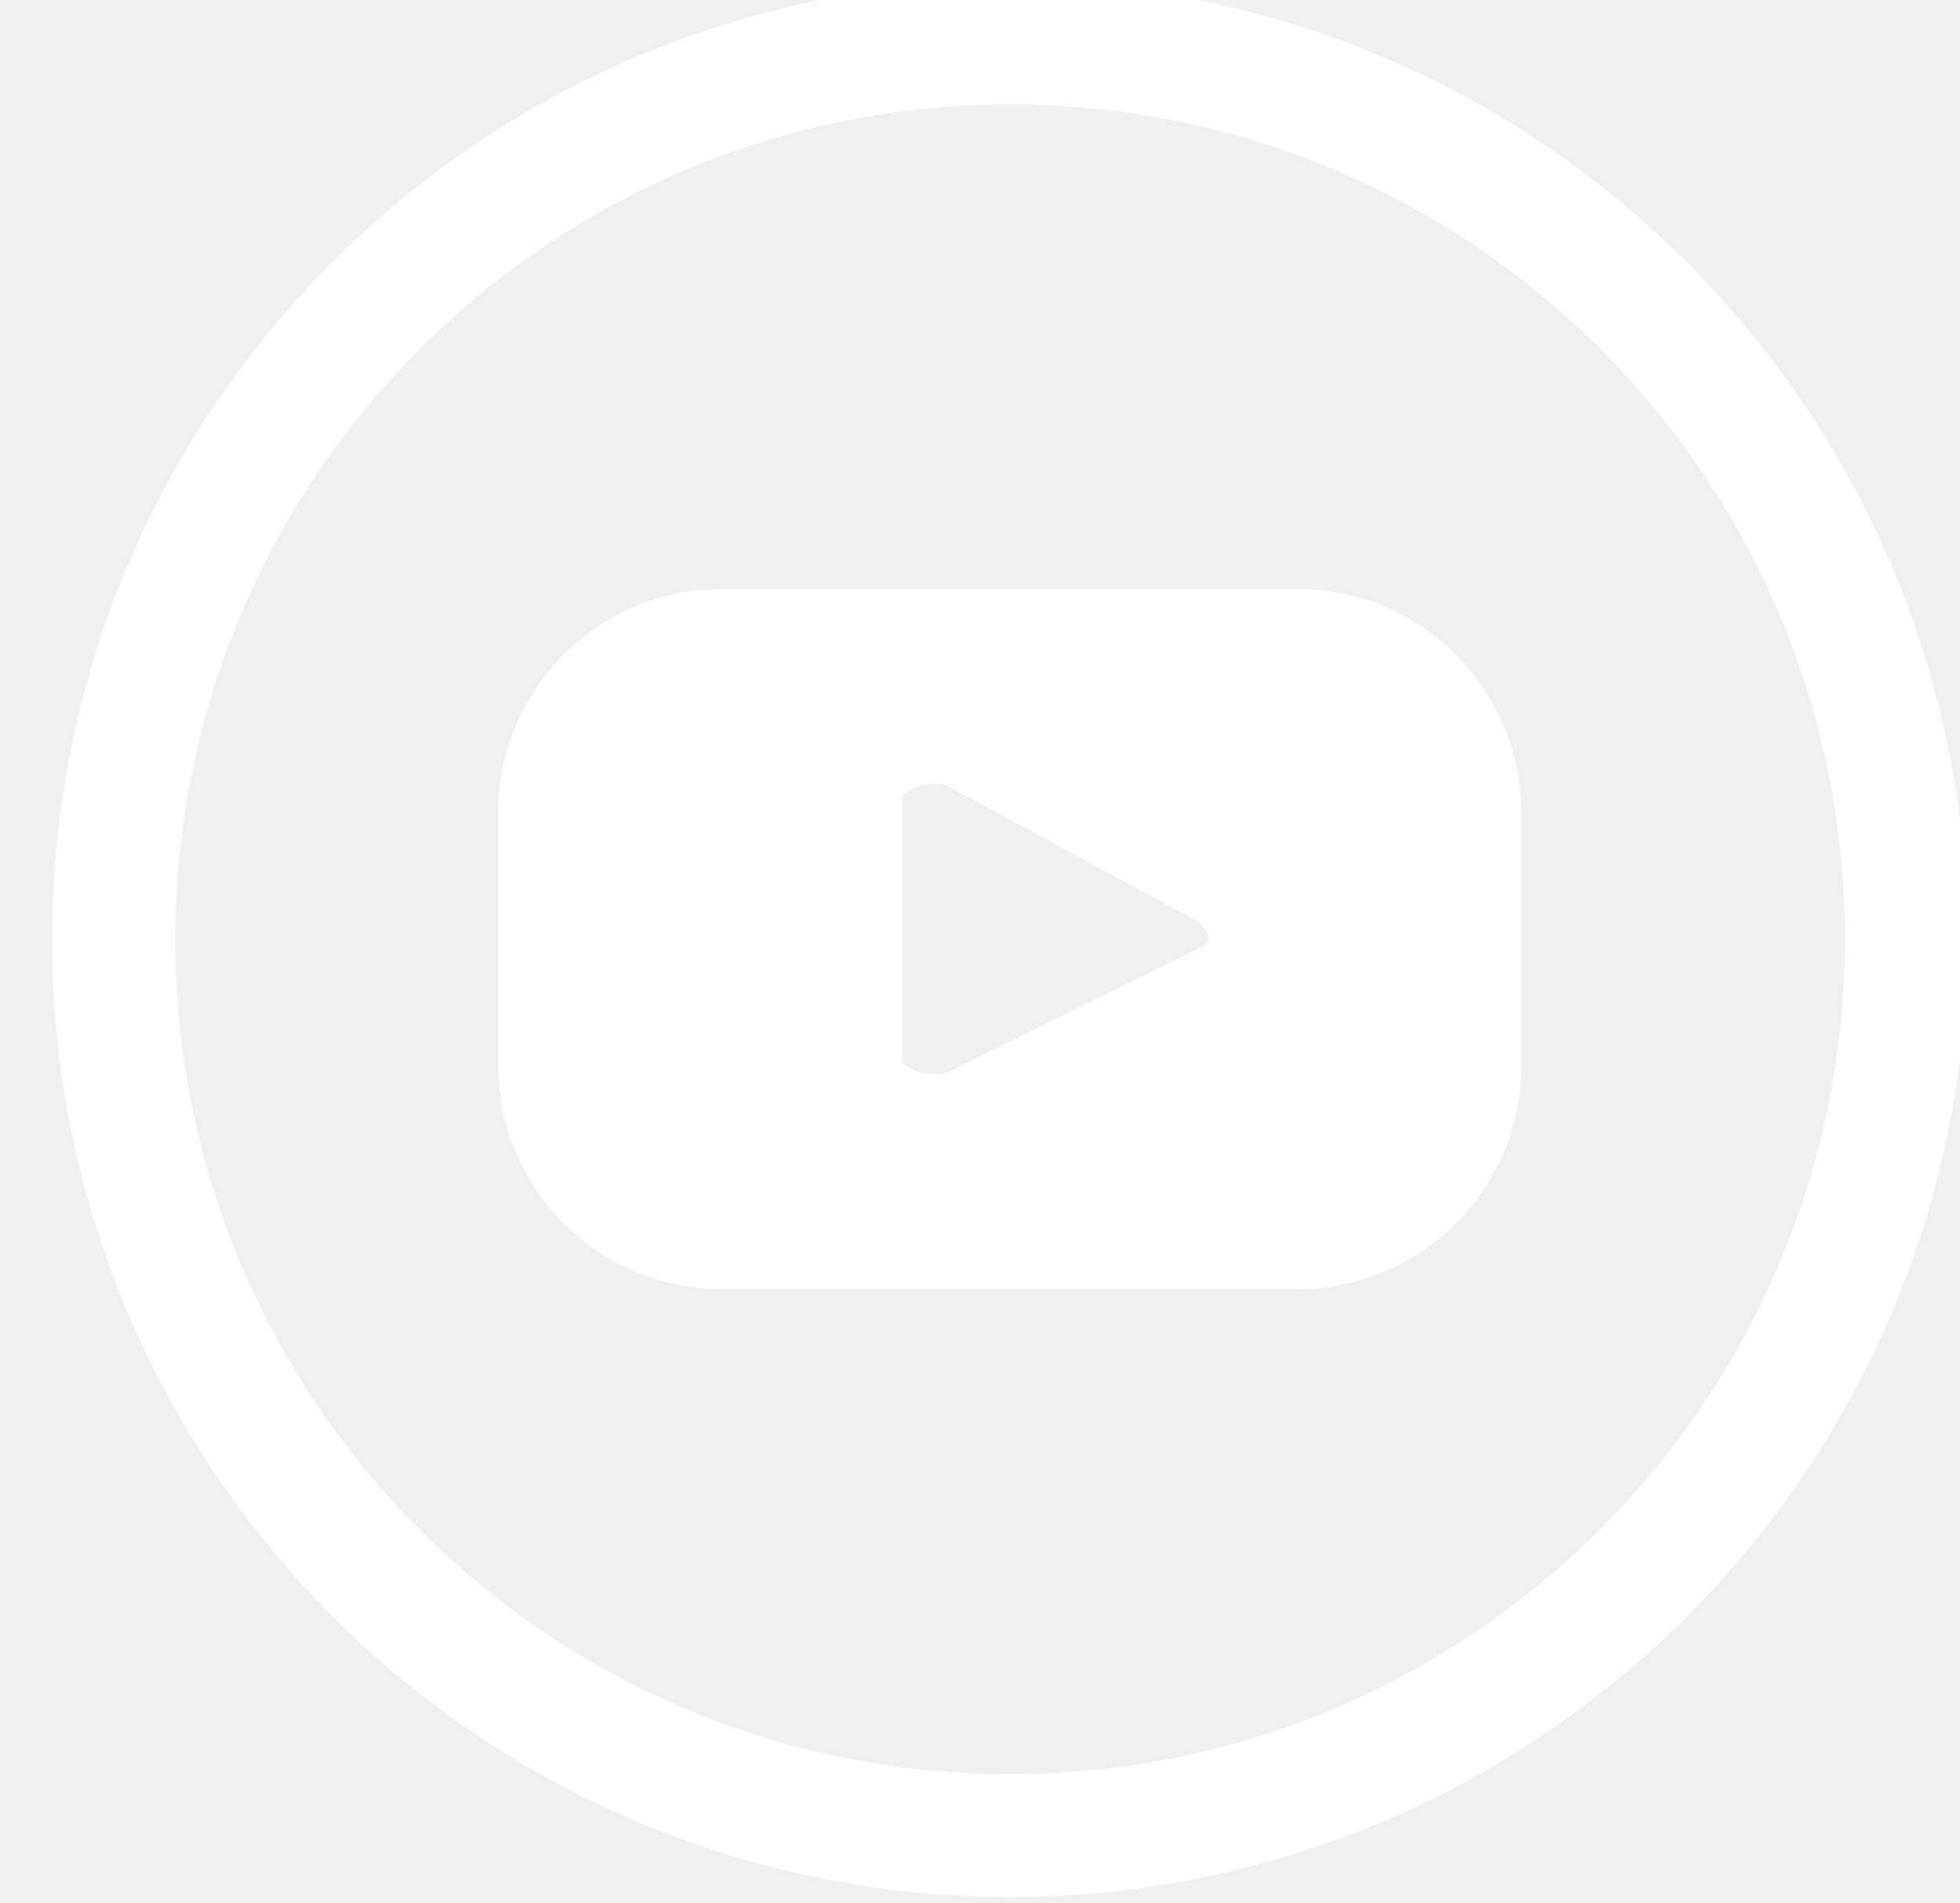
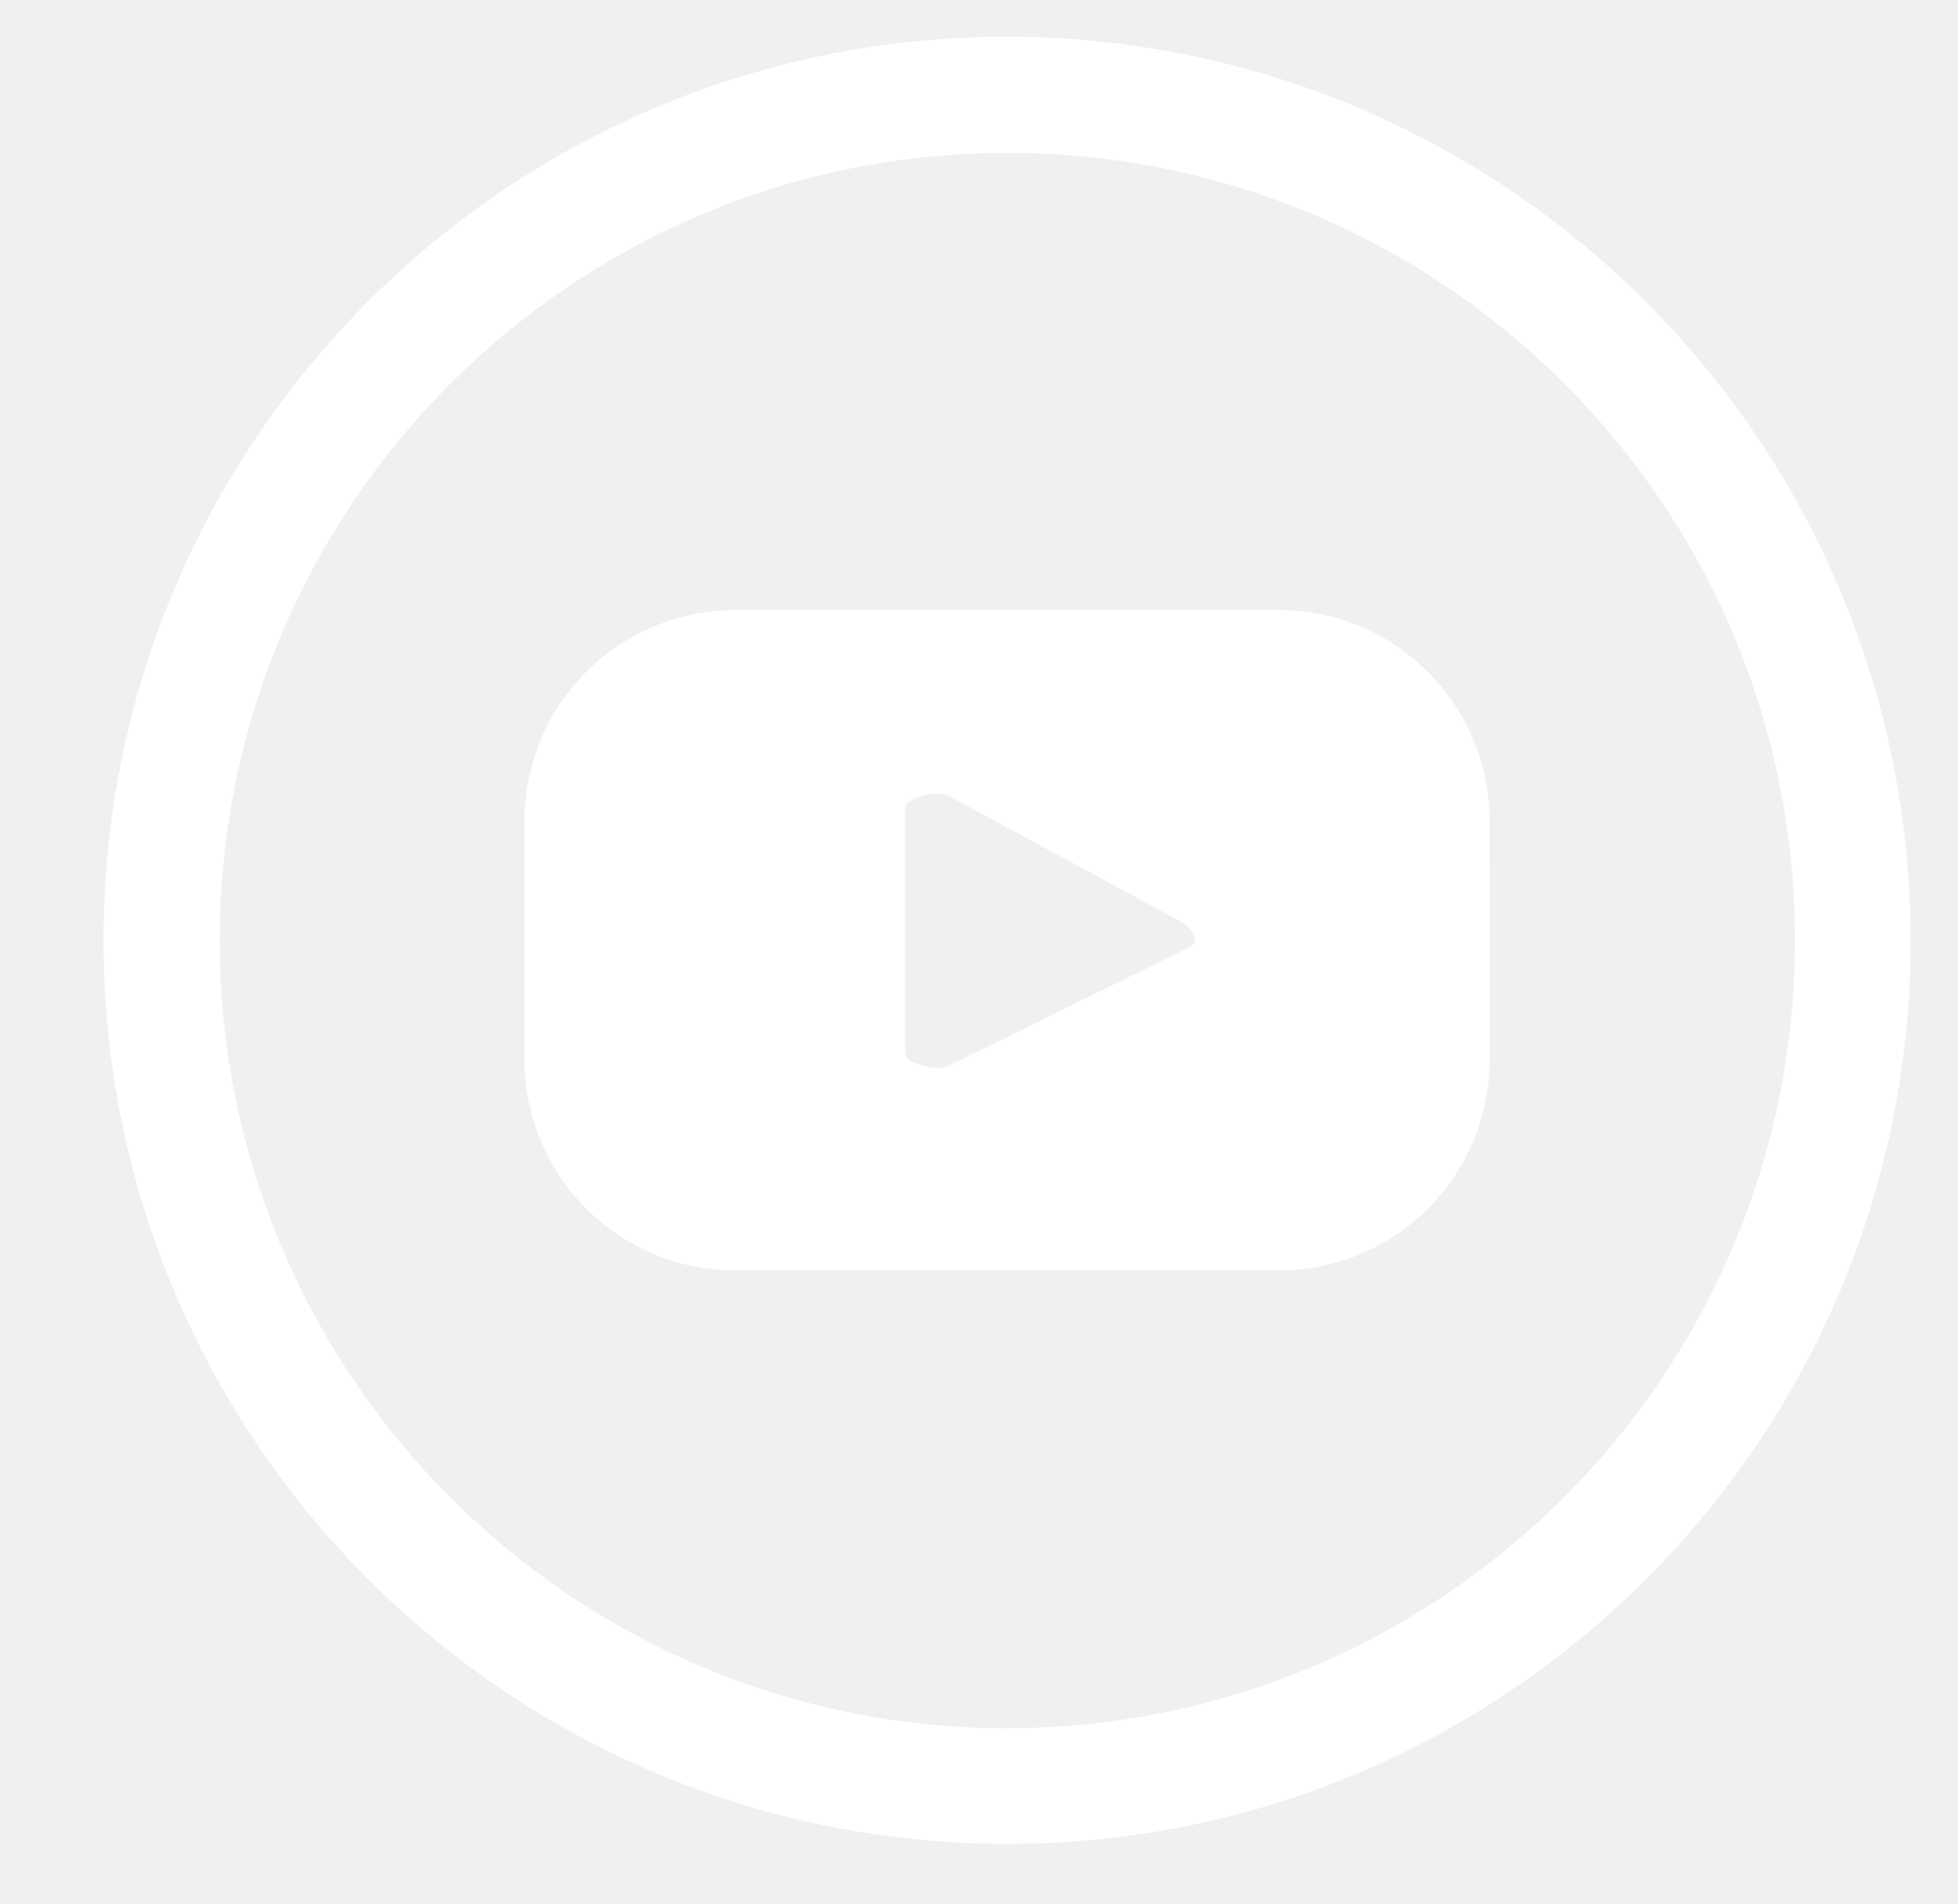
- <svg xmlns="http://www.w3.org/2000/svg" width="34" height="33" viewBox="0 0 34 33">
+ <svg xmlns="http://www.w3.org/2000/svg" width="36" height="35" viewBox="-1 -1 36 35">
  <defs>
    <clipPath id="clip-path">
-       <rect id="Retângulo_26" data-name="Retângulo 26" width="34" height="33" transform="translate(0 0)" fill="none" />
+       <rect id="Retângulo_26" data-name="Retângulo 26" x="-1" y="-1" width="36" height="35" fill="none" />
    </clipPath>
  </defs>
  <g id="yt-icon" transform="translate(0 0)">
    <g id="Grupo_42" data-name="Grupo 42" transform="translate(0 0)" clip-path="url(#clip-path)">
      <path id="Caminho_49" data-name="Caminho 49" d="M35.2,27.656a3.88,3.88,0,0,0-3.88-3.88H21.335a3.88,3.88,0,0,0-3.88,3.88v4.382a3.88,3.88,0,0,0,3.88,3.88h9.987a3.88,3.88,0,0,0,3.88-3.88Zm-5.492,2.306-4.466,2.2c-.174.094-.784-.032-.784-.23V27.415c0-.2.615-.327.789-.227L29.517,29.5c.179.1.375.36.194.458" transform="translate(-8.812 -13.56)" fill="#fff" />
      <path id="Caminho_50" data-name="Caminho 50" d="M16.613,0A16.613,16.613,0,1,0,33.226,16.613,16.632,16.632,0,0,0,16.613,0m0,31.1A14.482,14.482,0,1,1,31.1,16.613,14.5,14.5,0,0,1,16.613,31.1" transform="translate(0.904 -0.325)" fill="#fff" />
    </g>
  </g>
</svg>
